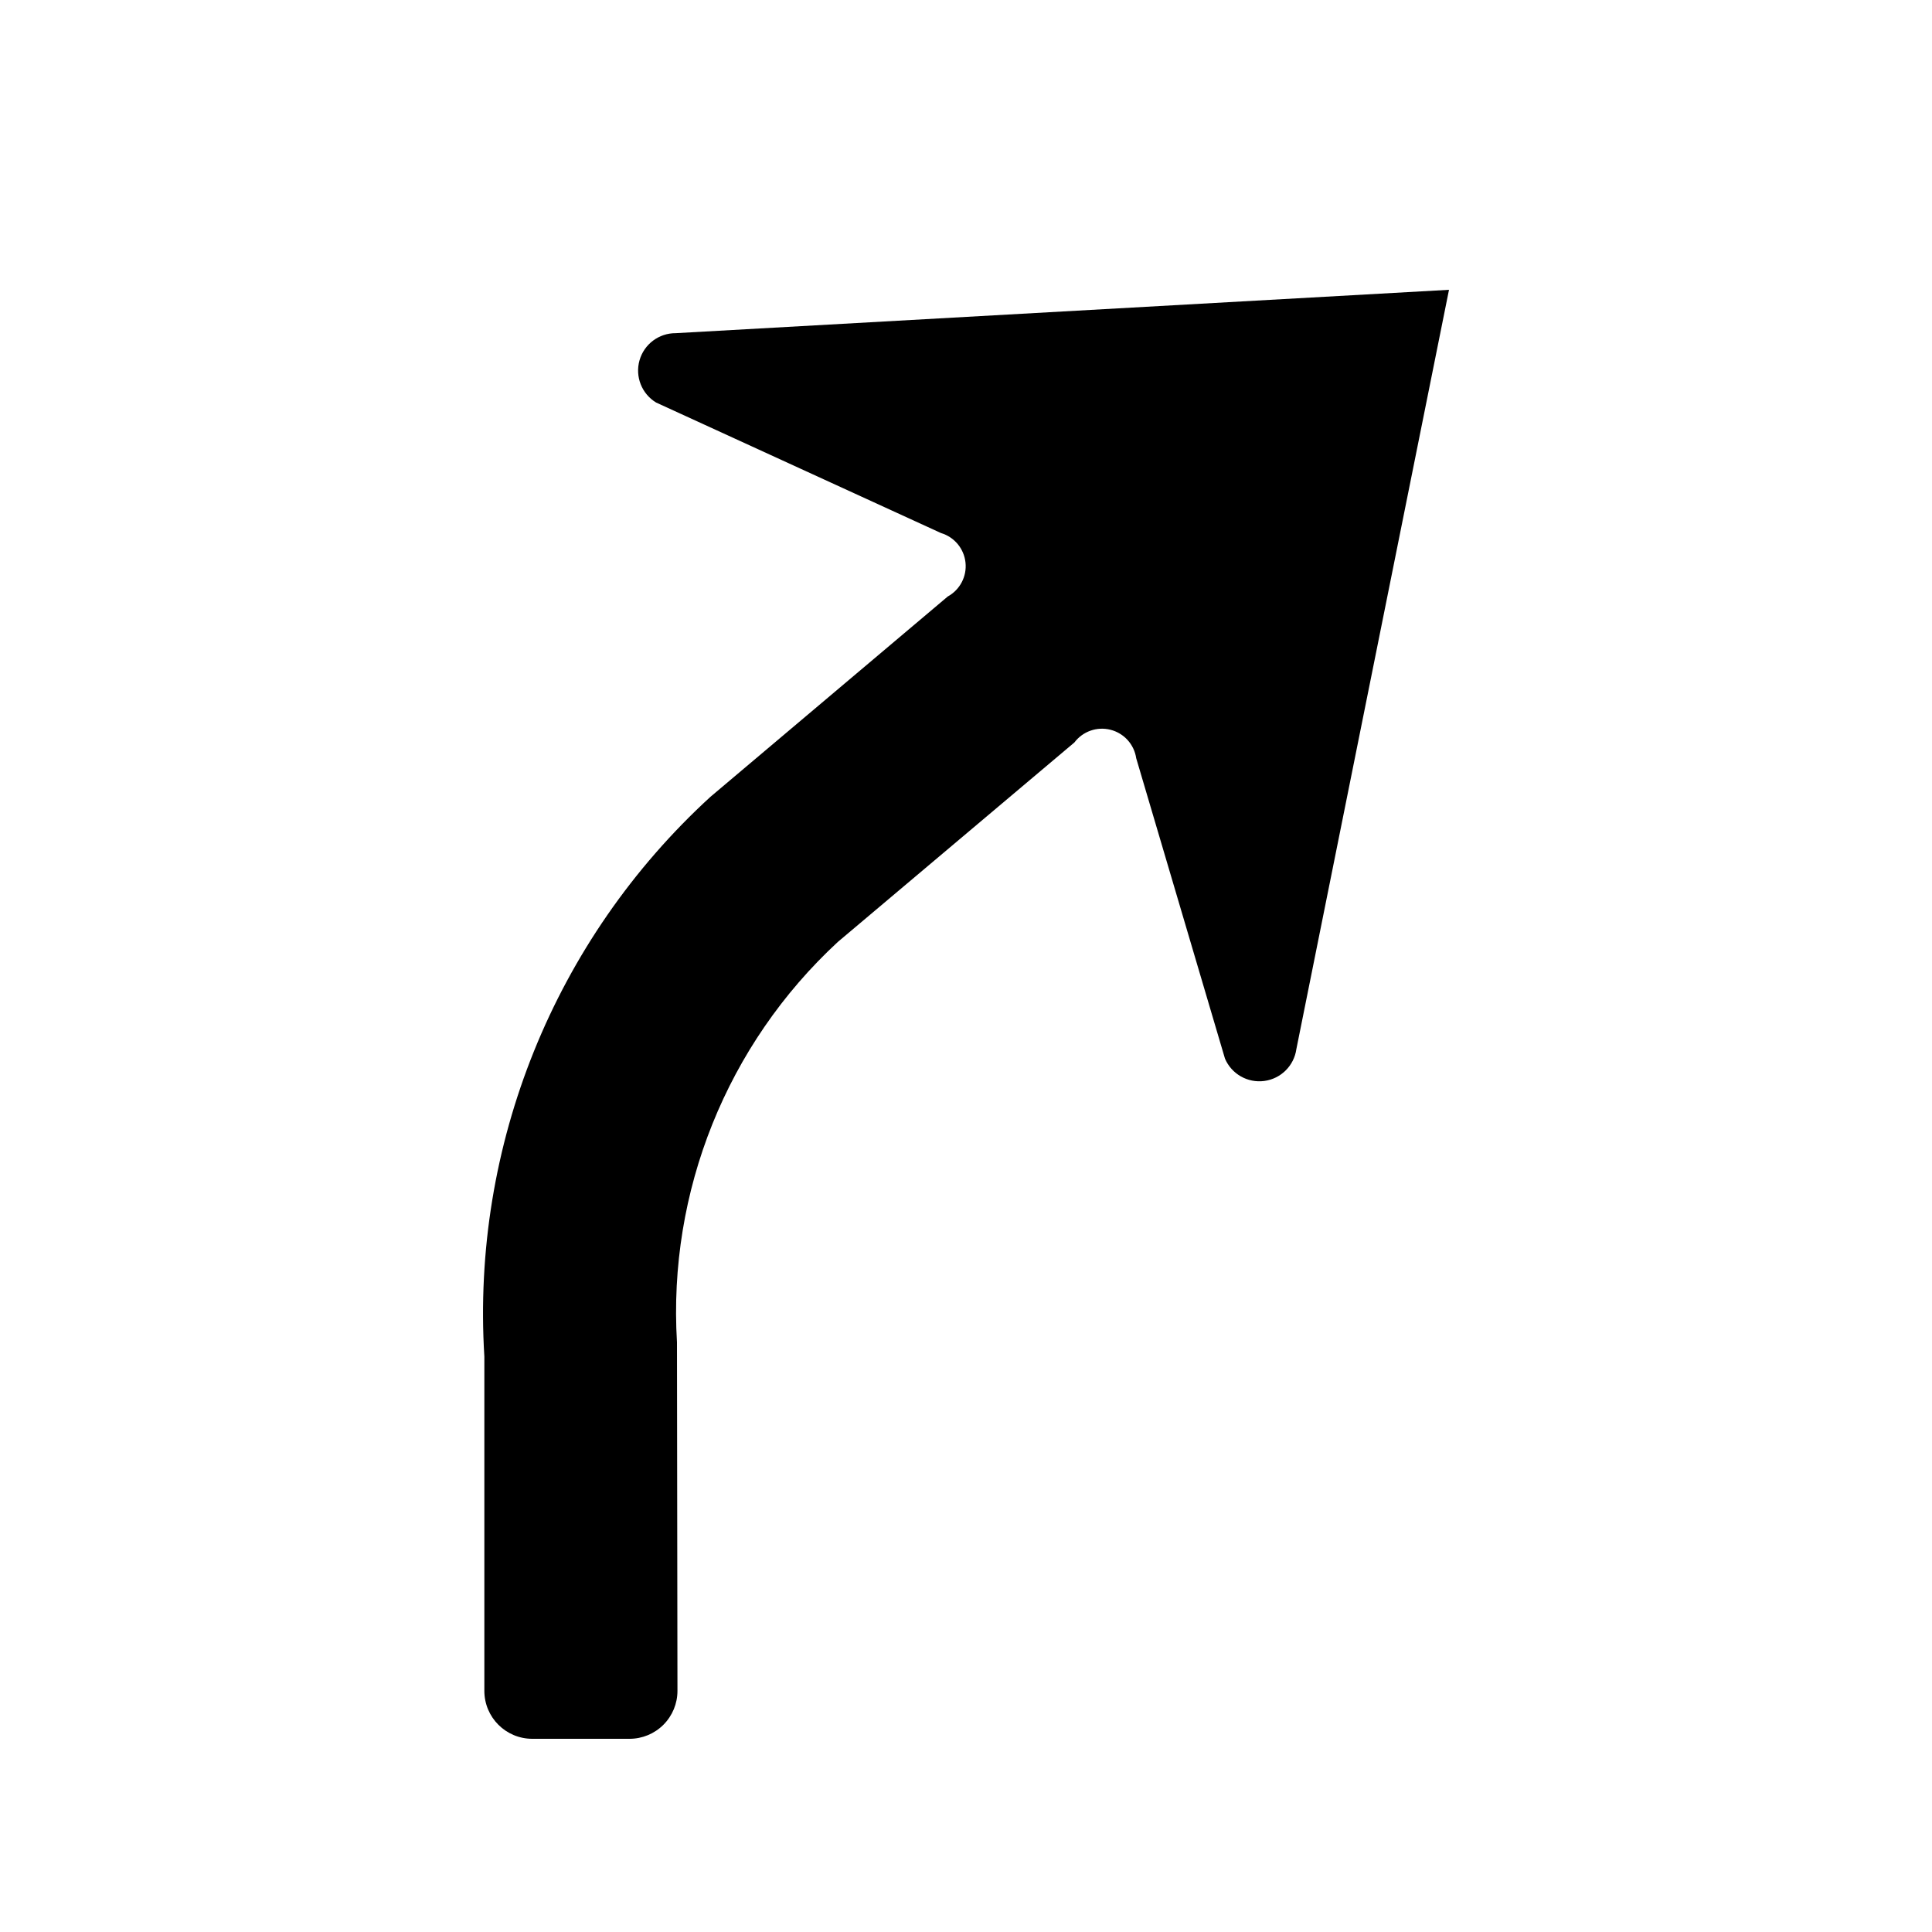
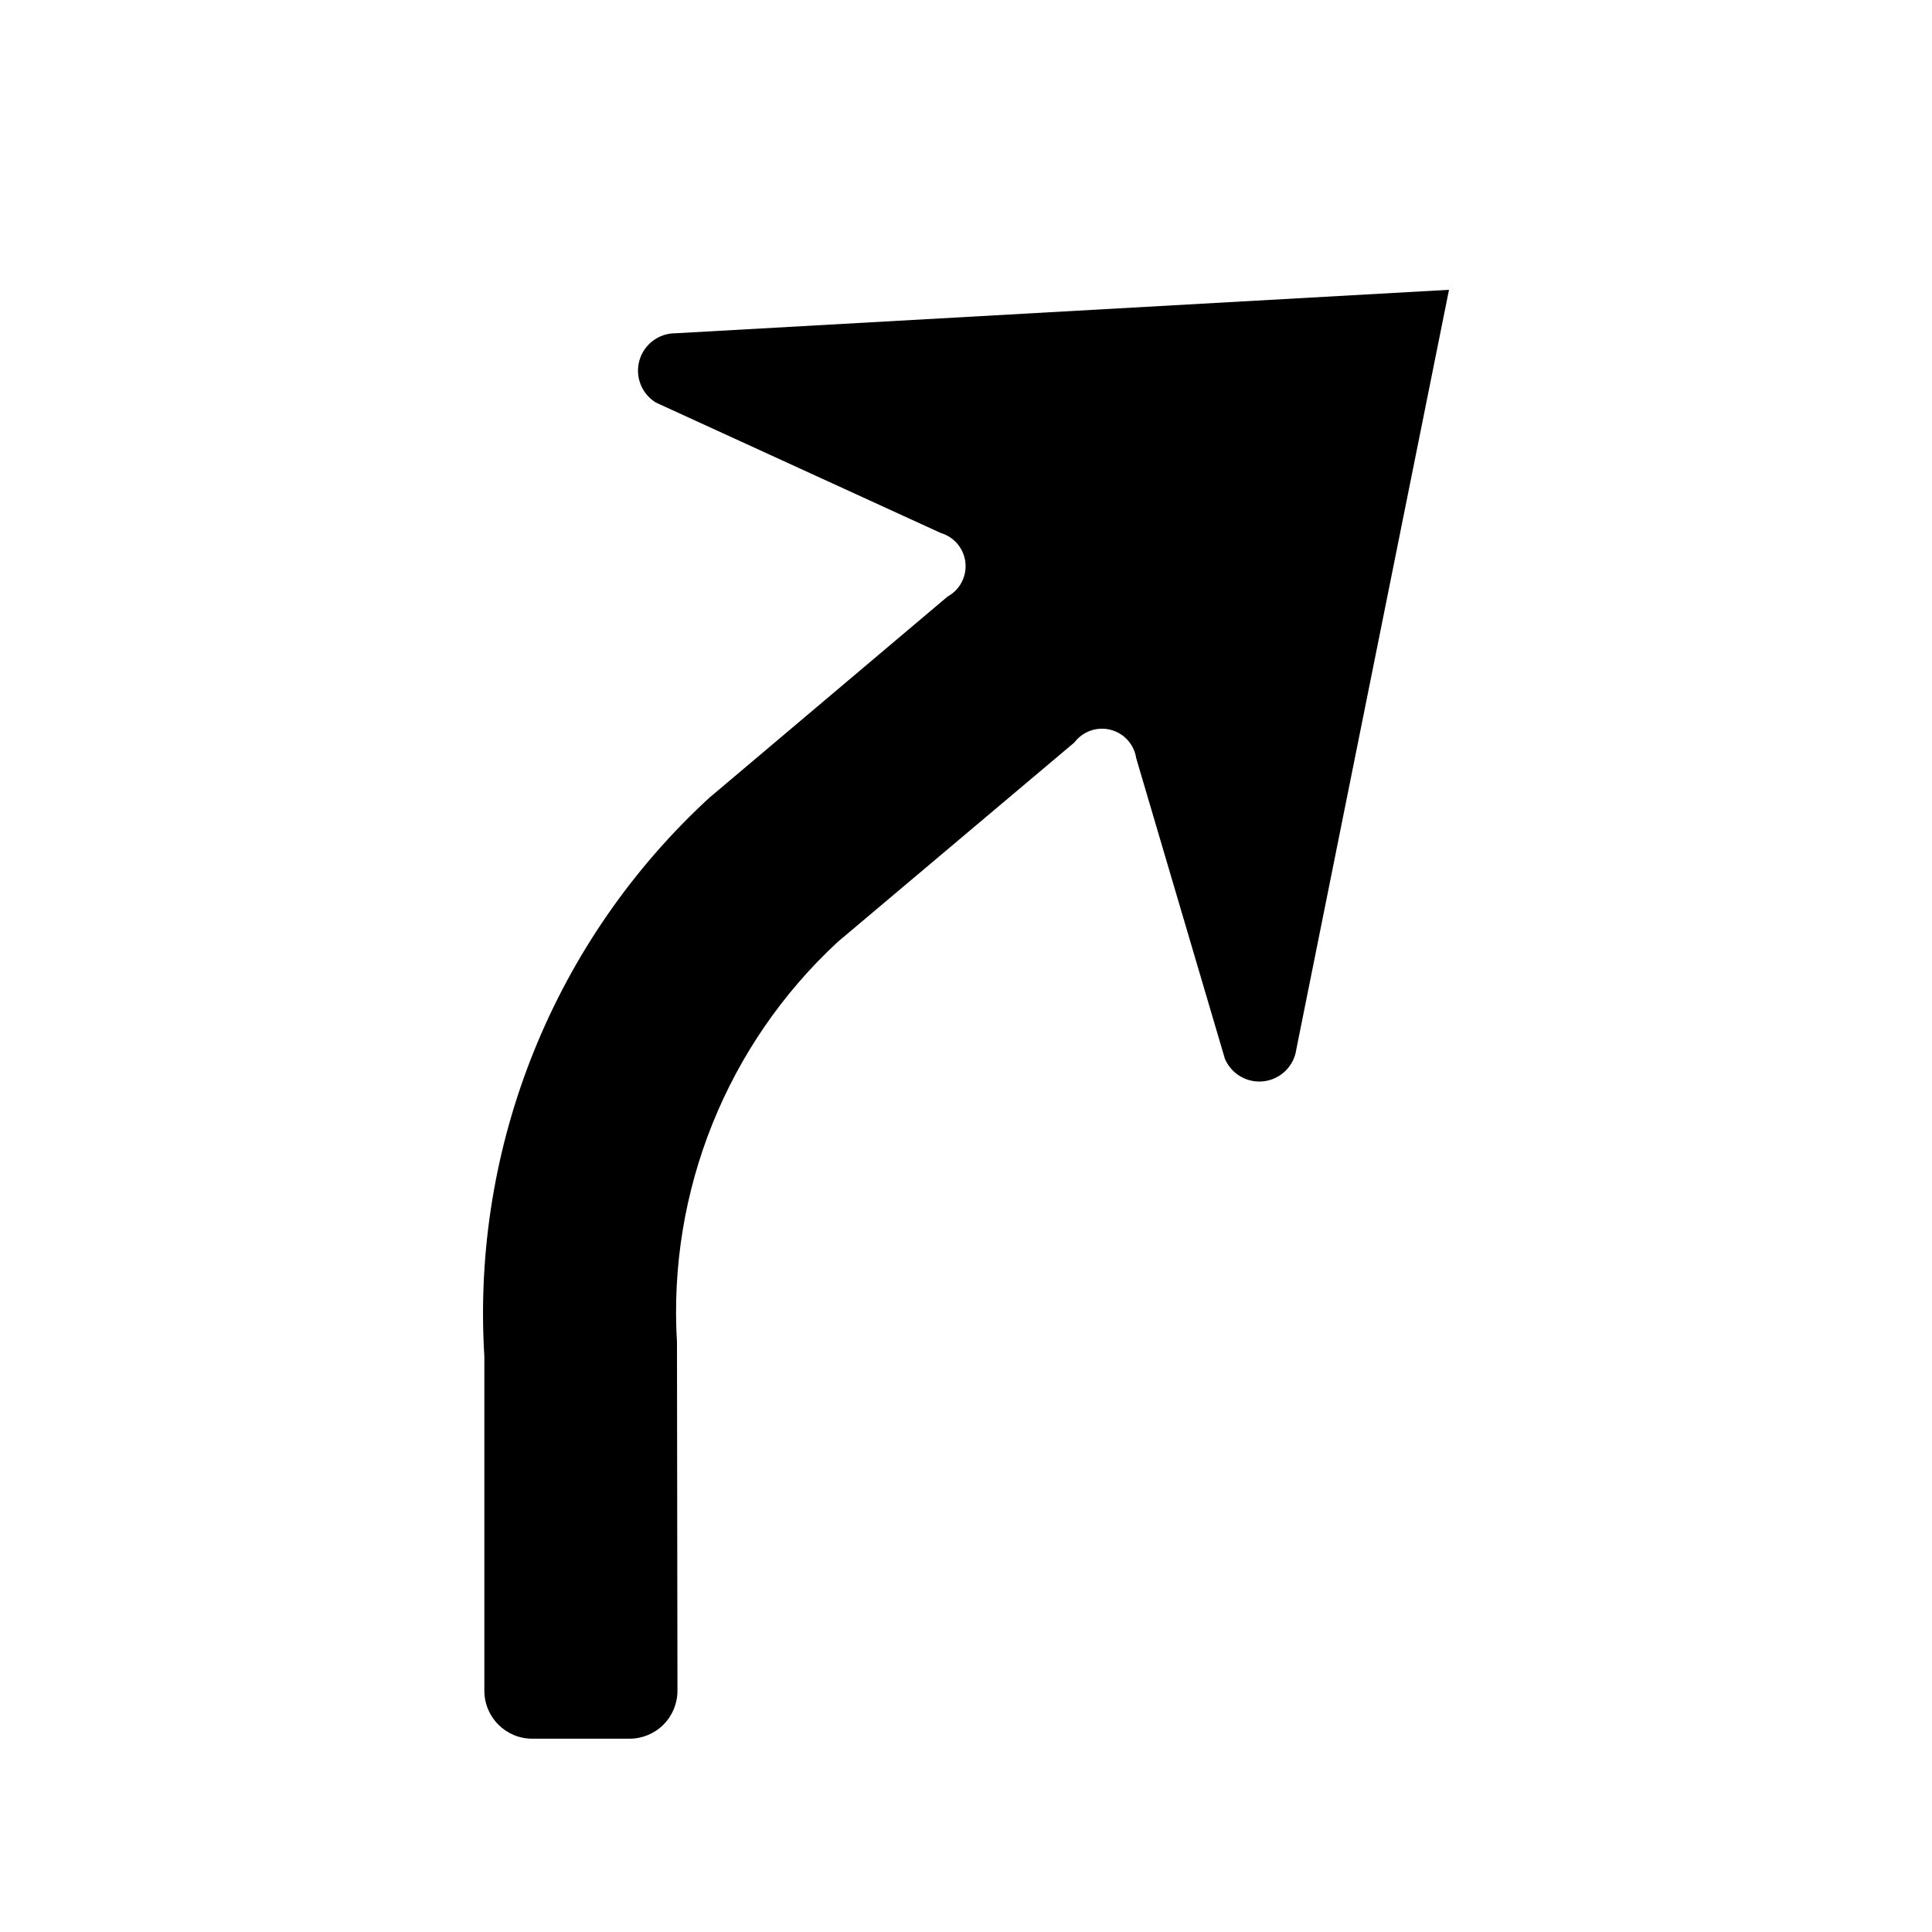
- <svg xmlns="http://www.w3.org/2000/svg" id="WORKING_ICONS" data-name="WORKING ICONS" width="20" height="20" viewBox="0 0 20 20">
-   <path fill="#000000" d="M7.354,8.249L9.811,6.175a0.358,0.358,0,0,0-.07-0.657L6.792,4.167a0.387,0.387,0,0,1,.203-0.718L15,3l-1.58,7.86a0.387,0.387,0,0,1-.739.099L11.762,7.849a0.358,0.358,0,0,0-.64-0.163L8.673,9.751a5.218,5.218,0,0,0-1.665,4.144l0.005,3.608A0.496,0.496,0,0,1,6.517,18H5.51a0.496,0.496,0,0,1-.496-0.496V14.043A7.252,7.252,0,0,1,7.354,8.249Z" />
+ <svg xmlns="http://www.w3.org/2000/svg" data-name="WORKING ICONS" width="20" height="20">
+   <path d="M7.354 8.249 9.81 6.175a.358.358 0 0 0-.07-.657l-2.949-1.35a.387.387 0 0 1 .203-.718L15 3l-1.58 7.86a.387.387 0 0 1-.74.1l-.918-3.111a.358.358 0 0 0-.64-.163L8.673 9.75a5.218 5.218 0 0 0-1.665 4.144l.005 3.608a.496.496 0 0 1-.496.497H5.51a.496.496 0 0 1-.496-.496v-3.461a7.252 7.252 0 0 1 2.34-5.794Z" />
</svg>
